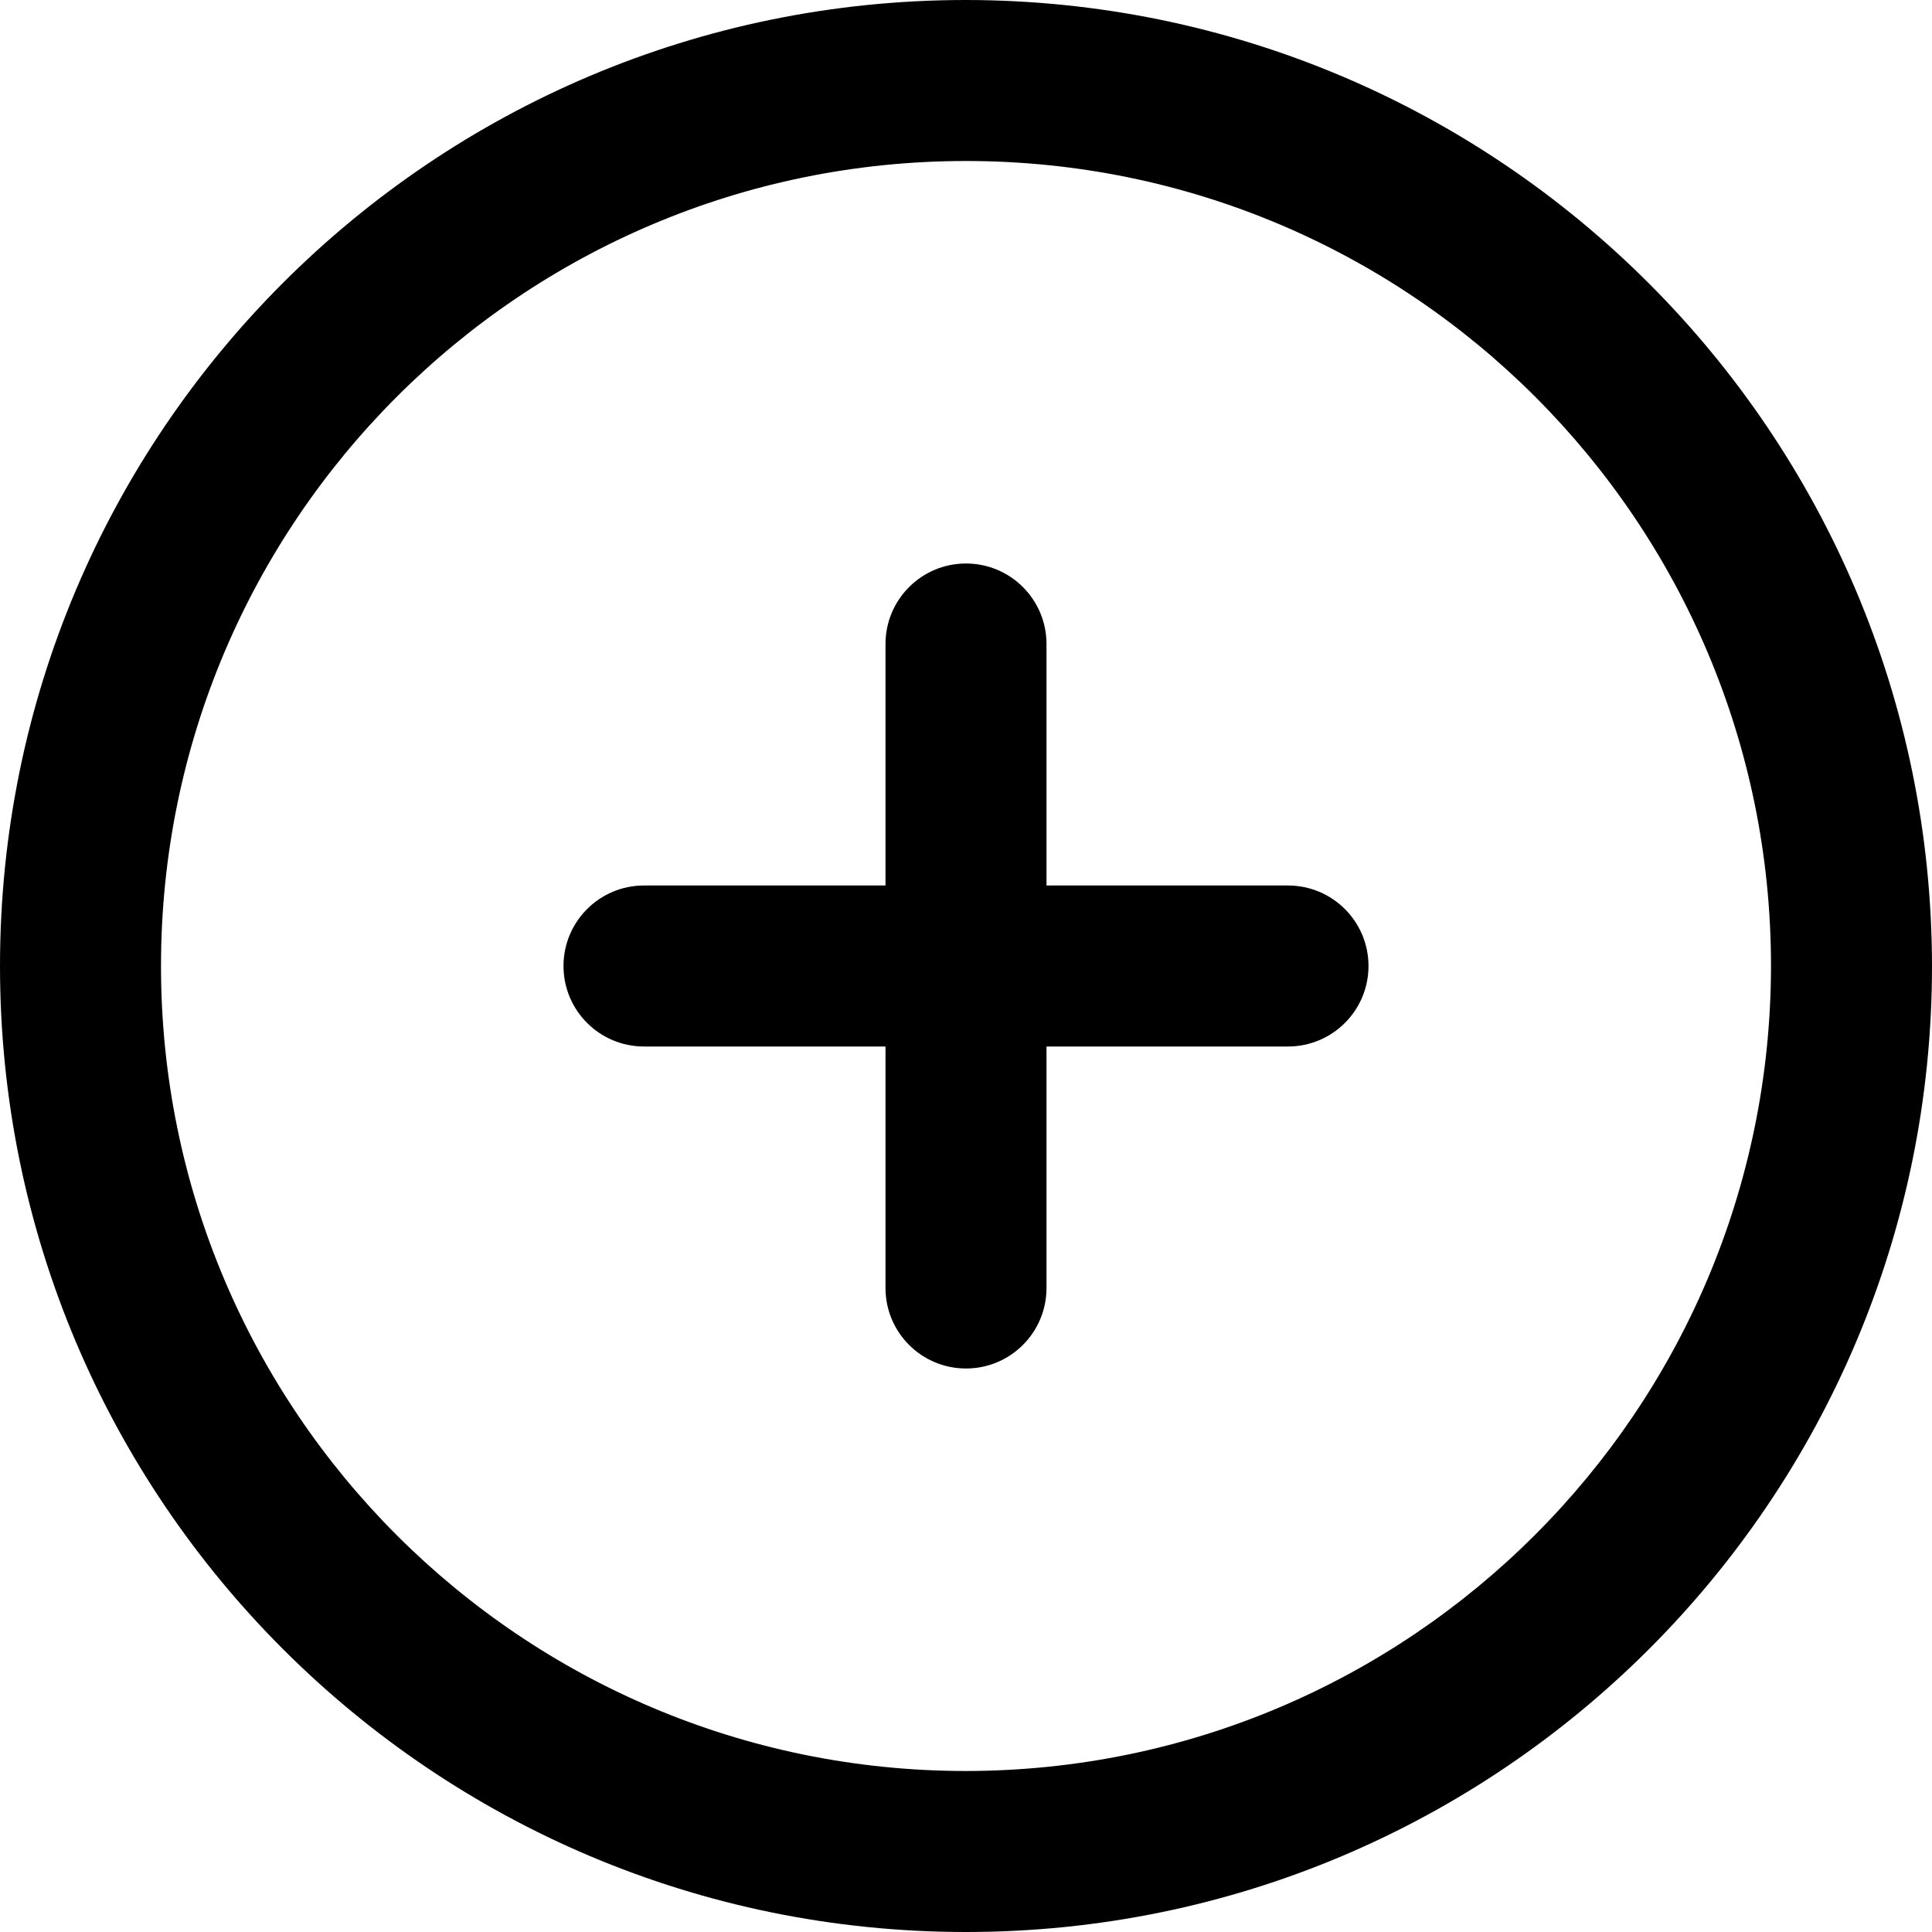
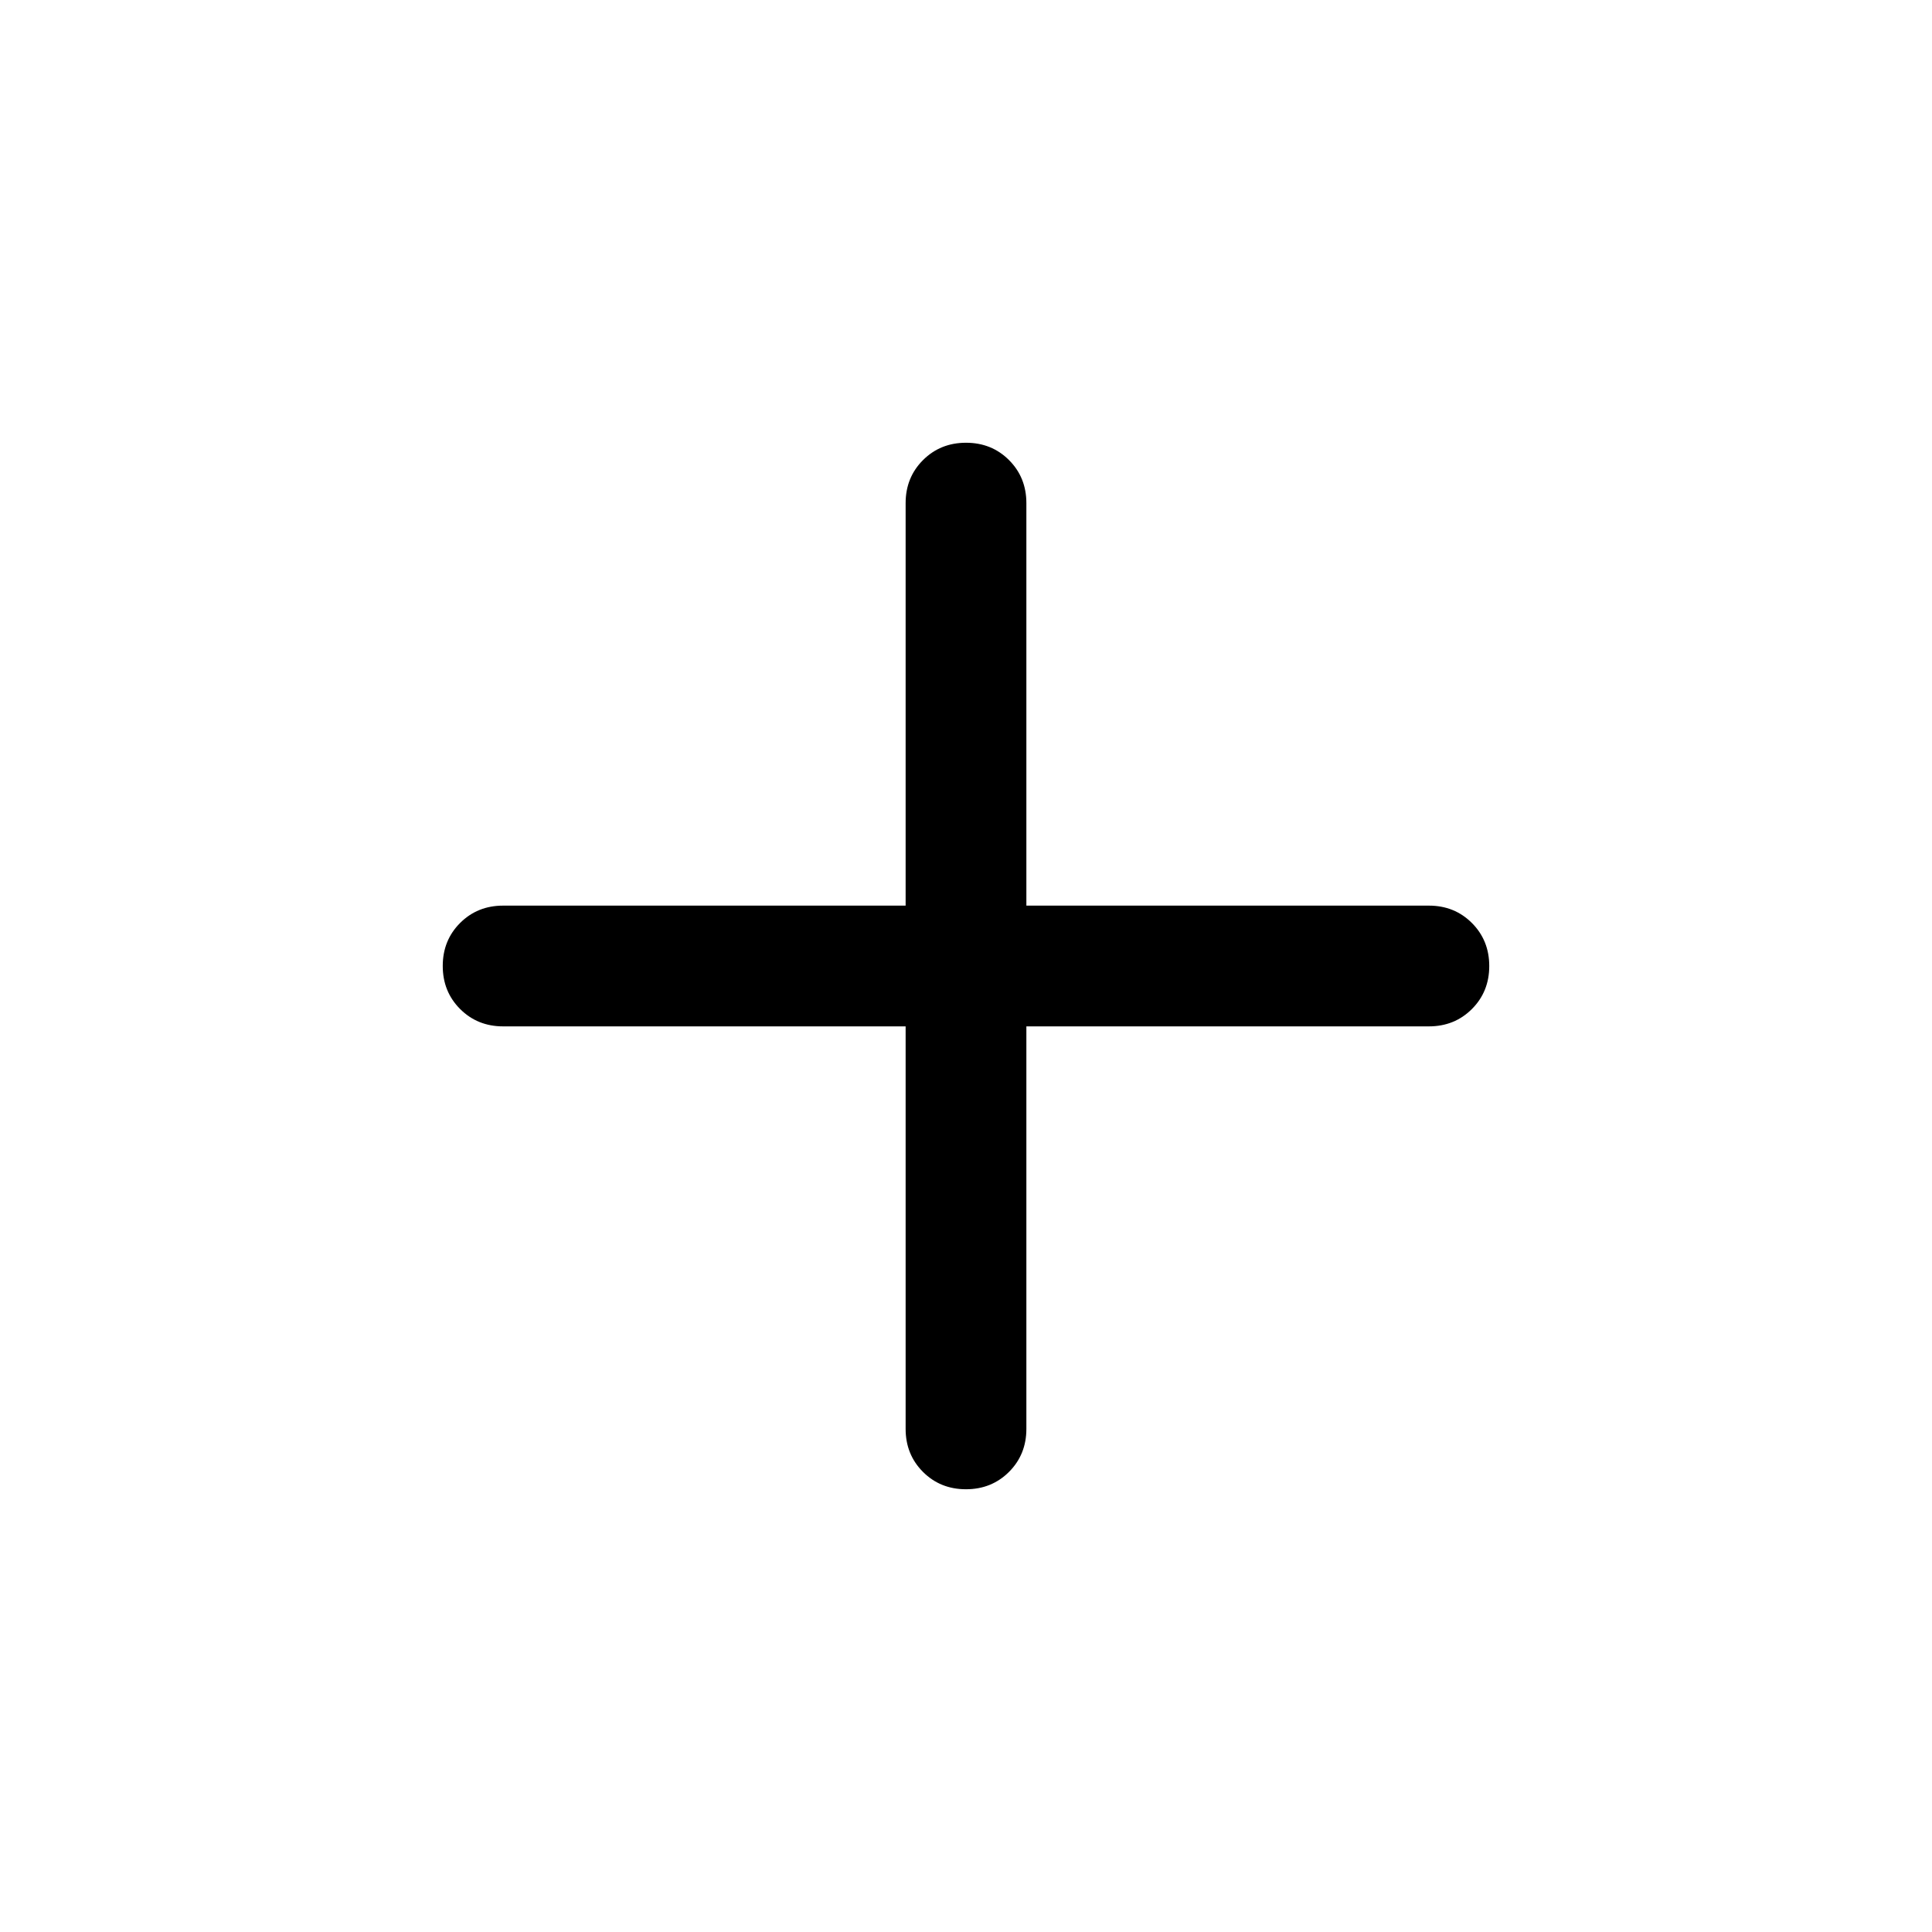
- <svg xmlns="http://www.w3.org/2000/svg" id="Layer_1" height="512" viewBox="0 0 24 24" width="512" data-name="Layer 1">
-   <path d="m12 0a12 12 0 1 0 12 12 12.013 12.013 0 0 0 -12-12zm0 22a10 10 0 1 1 10-10 10.011 10.011 0 0 1 -10 10zm5-10a1 1 0 0 1 -1 1h-3v3a1 1 0 0 1 -2 0v-3h-3a1 1 0 0 1 0-2h3v-3a1 1 0 0 1 2 0v3h3a1 1 0 0 1 1 1z" />
+ <svg xmlns="http://www.w3.org/2000/svg" height="24" viewBox="0 -960 960 960" width="24">
+   <path d="M450.001-450.001h-200q-12.75 0-21.375-8.628-8.625-8.629-8.625-21.384 0-12.756 8.625-21.371 8.625-8.615 21.375-8.615h200v-200q0-12.75 8.628-21.375 8.629-8.625 21.384-8.625 12.756 0 21.371 8.625 8.615 8.625 8.615 21.375v200h200q12.75 0 21.375 8.628 8.625 8.629 8.625 21.384 0 12.756-8.625 21.371-8.625 8.615-21.375 8.615h-200v200q0 12.75-8.628 21.375-8.629 8.625-21.384 8.625-12.756 0-21.371-8.625-8.615-8.625-8.615-21.375v-200Z" />
</svg>
